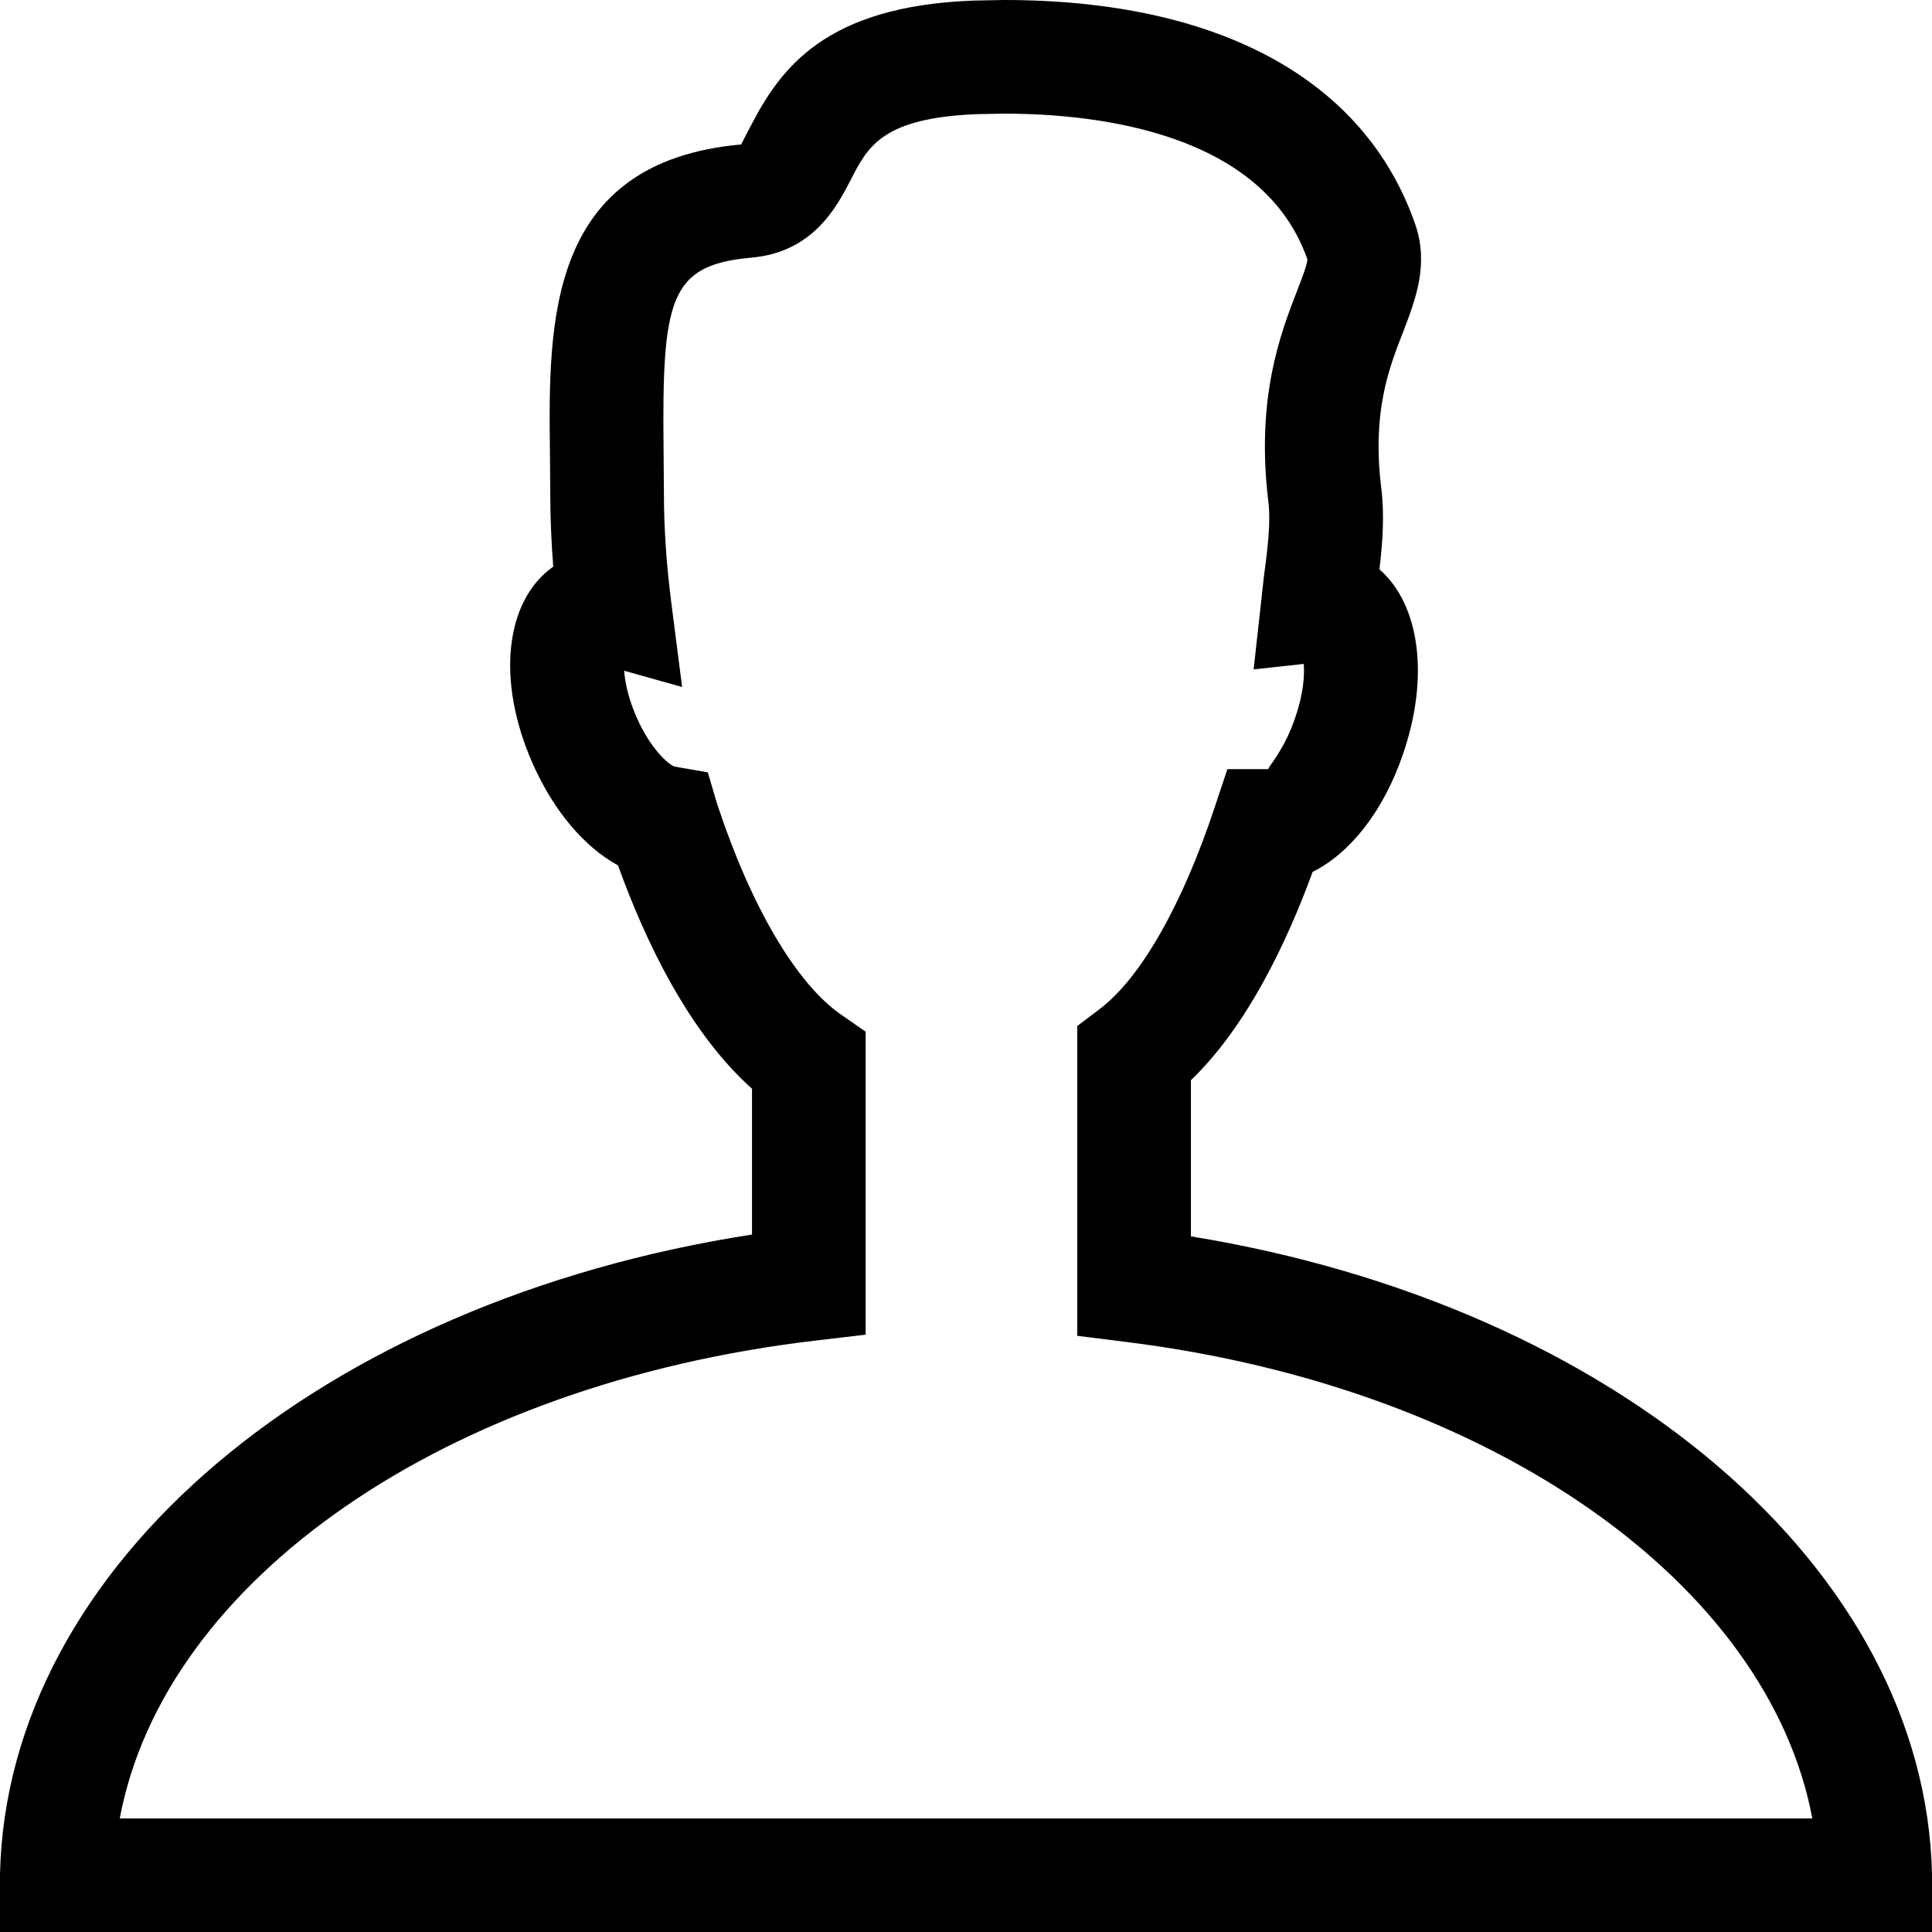
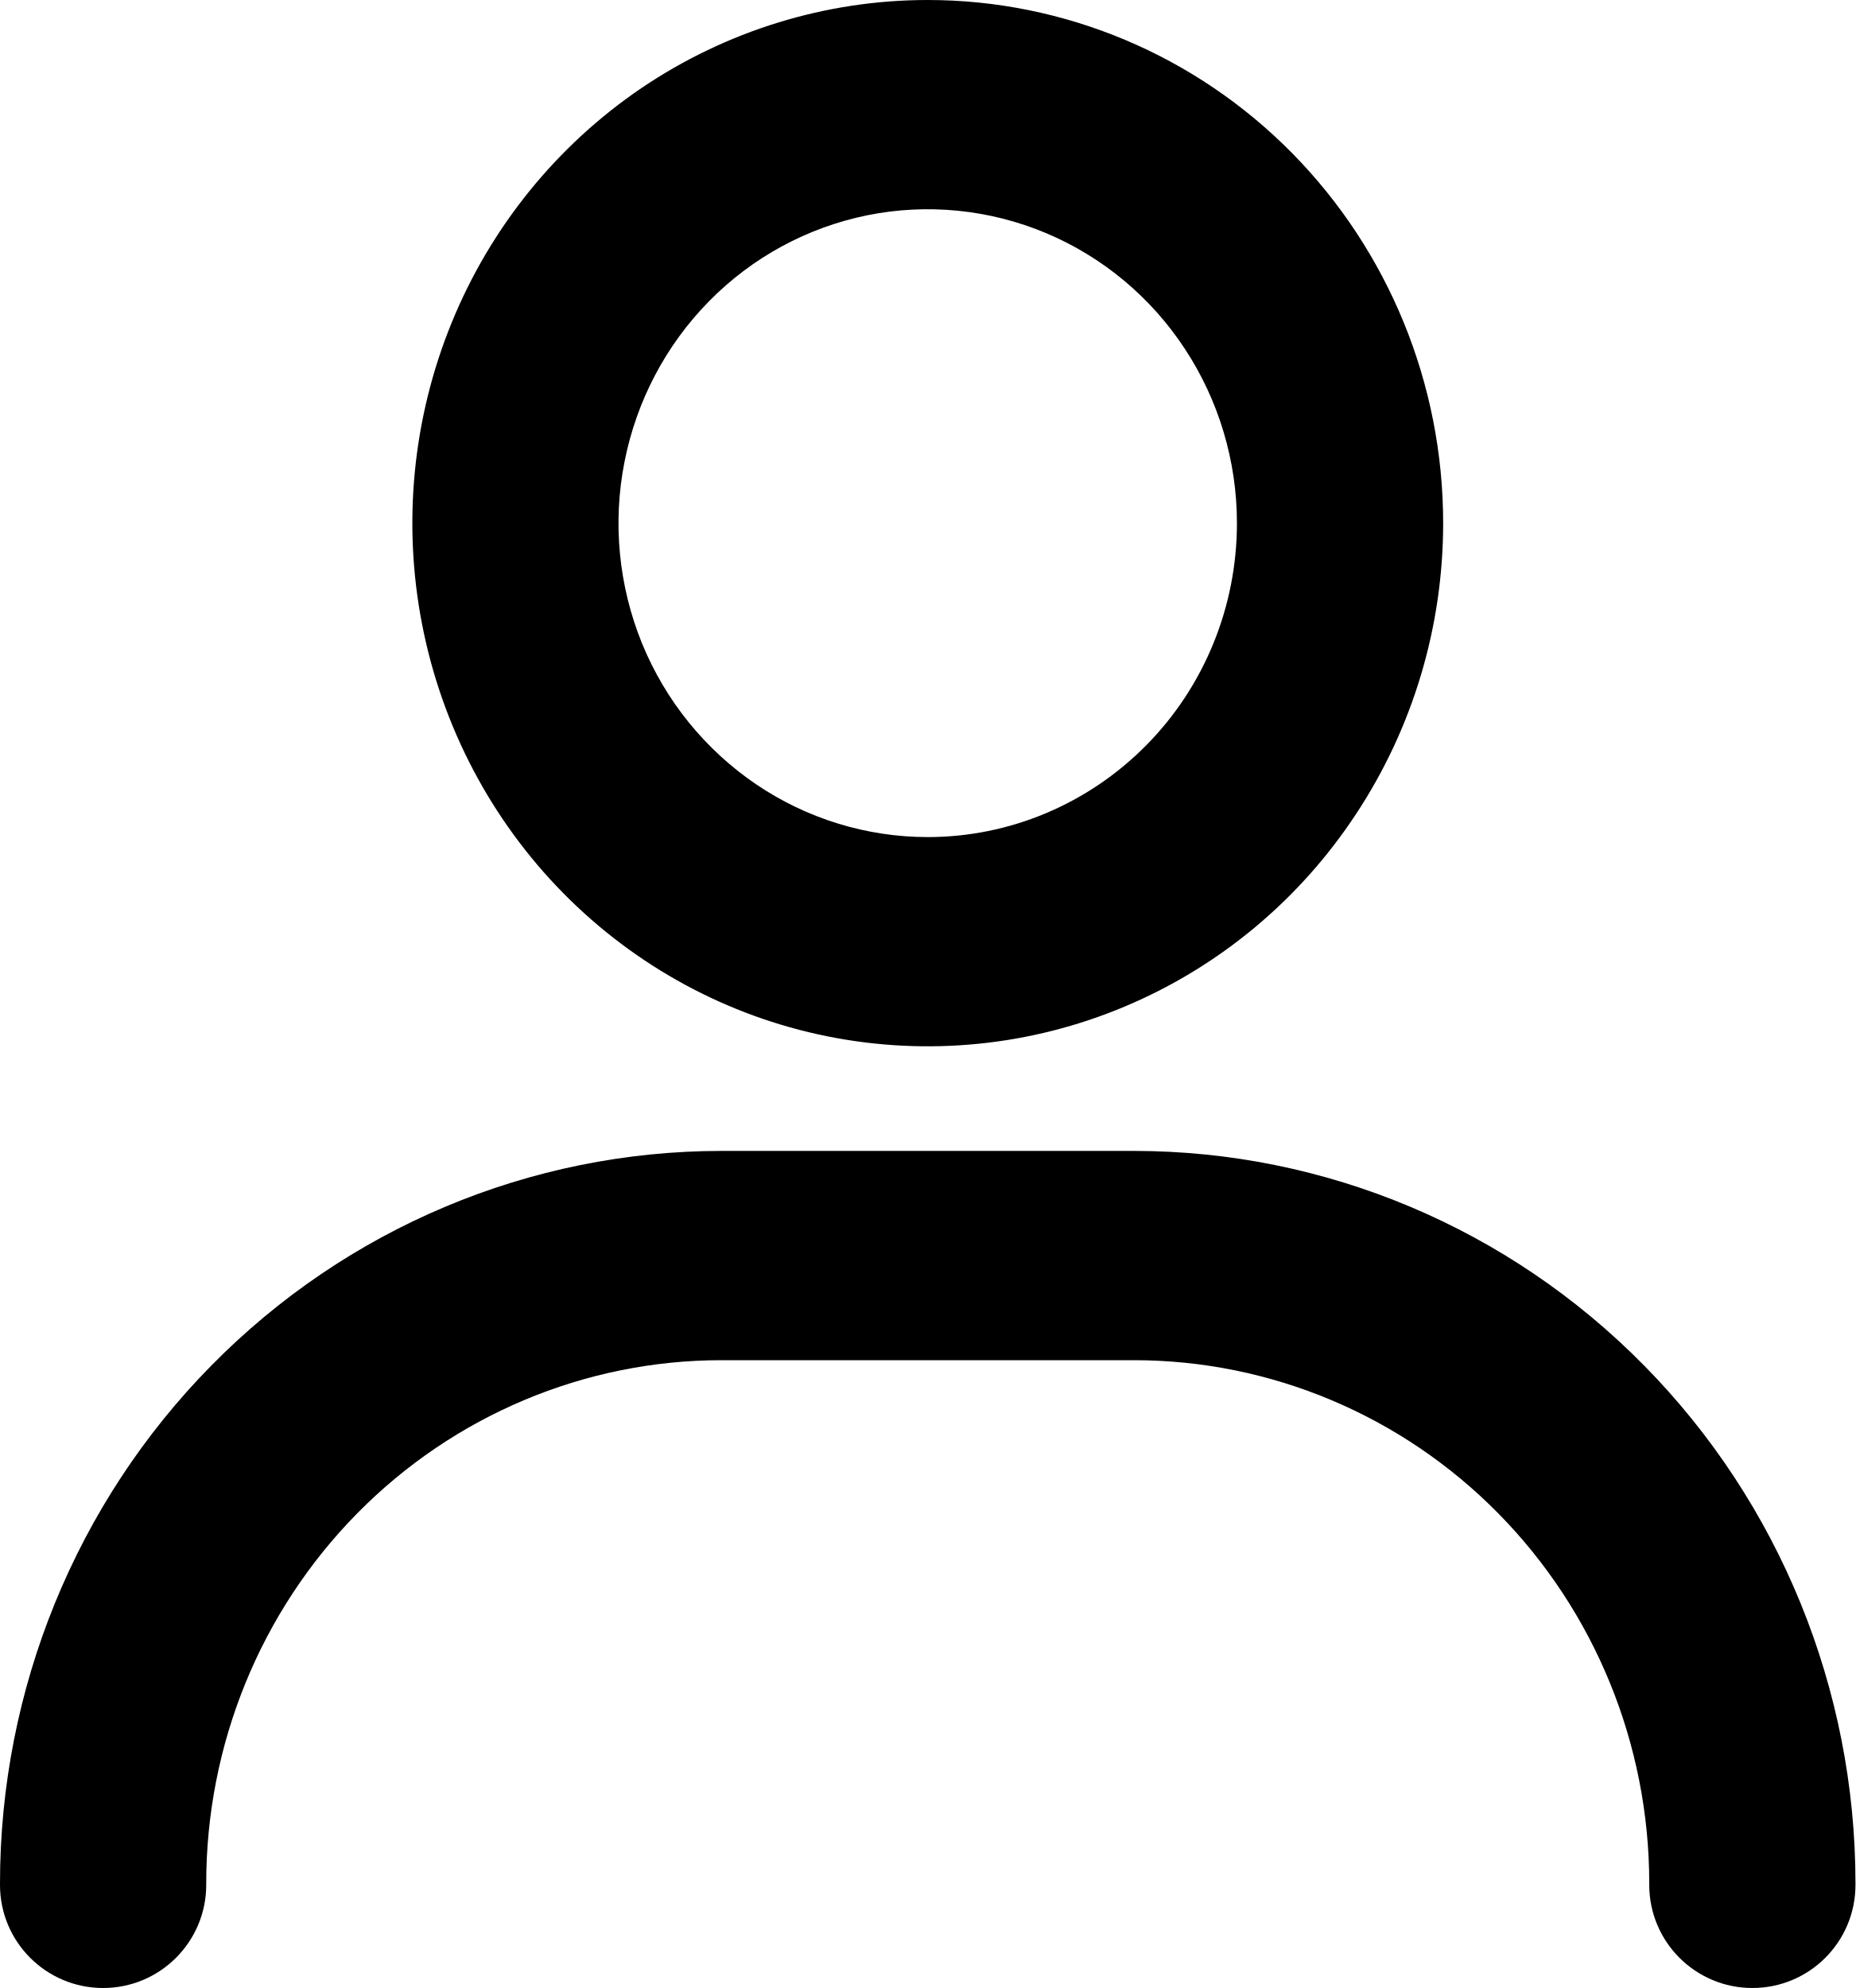
- <svg xmlns="http://www.w3.org/2000/svg" version="1.1" width="17" height="17" viewBox="0 0 17 17">
-   <g>
- </g>
-   <path d="M17 16.488c-0.063-2.687-2.778-4.999-6.521-5.609v-1.374c0.492-0.473 0.842-1.207 1.071-1.833 0.332-0.166 0.624-0.536 0.794-1.033 0.238-0.688 0.146-1.323-0.206-1.629 0.028-0.238 0.046-0.481 0.015-0.723-0.079-0.663 0.065-1.038 0.194-1.368 0.106-0.277 0.229-0.591 0.106-0.945-0.442-1.273-1.727-1.974-3.618-1.974l-0.264 0.005c-1.313 0.047-1.707 0.6-1.971 1.115-0.033 0.062-0.077 0.146-0.077 0.151-1.712 0.153-1.697 1.569-1.684 2.707l0.003 0.369c0 0.205 0.009 0.419 0.026 0.639-0.425 0.3-0.504 1.005-0.179 1.737 0.185 0.415 0.452 0.729 0.749 0.892 0.243 0.674 0.625 1.47 1.179 1.965v1.283c-3.798 0.589-6.554 2.907-6.617 5.625l-0.012 0.512h17.023l-0.011-0.512zM1.054 16c0.392-2.094 2.859-3.821 6.122-4.204l0.441-0.052v-2.666l-0.216-0.15c-0.393-0.272-0.791-0.947-1.090-1.851l-0.083-0.281-0.294-0.051c-0.053-0.019-0.208-0.153-0.33-0.428-0.075-0.168-0.104-0.312-0.112-0.415l0.51 0.143-0.096-0.749c-0.042-0.33-0.064-0.651-0.064-0.95l-0.003-0.38c-0.015-1.341 0.051-1.634 0.773-1.699 0.545-0.048 0.752-0.449 0.876-0.689 0.15-0.292 0.28-0.543 1.12-0.574l0.227-0.004c0.829 0 2.279 0.169 2.669 1.282 0 0.043-0.052 0.177-0.090 0.275-0.145 0.374-0.364 0.939-0.254 1.853 0.024 0.188-0.007 0.424-0.040 0.675l-0.089 0.805 0.441-0.048c0.008 0.104-0.004 0.269-0.075 0.472-0.097 0.289-0.242 0.438-0.237 0.454h-0.36l-0.114 0.342c-0.283 0.853-0.65 1.497-1.009 1.768l-0.198 0.15v2.726l0.438 0.055c3.211 0.401 5.641 2.123 6.030 4.192h-14.893z" fill="#000000" />
+ <svg xmlns="http://www.w3.org/2000/svg" width="14" height="15" viewBox="0 0 14 15" fill="currentColor">
+   <path d="M7 0C6.231 0 5.479 0.232 4.839 0.665C4.2 1.099 3.701 1.715 3.407 2.437C3.113 3.158 3.036 3.952 3.186 4.717C3.336 5.483 3.706 6.187 4.25 6.739C4.794 7.291 5.487 7.667 6.241 7.819C6.996 7.971 7.778 7.893 8.488 7.594C9.199 7.295 9.806 6.79 10.233 6.14C10.661 5.491 10.889 4.728 10.889 3.947C10.889 2.9 10.479 1.896 9.75 1.156C9.021 0.416 8.031 0 7 0ZM7 6.316C6.539 6.316 6.087 6.177 5.704 5.917C5.32 5.656 5.021 5.287 4.844 4.854C4.668 4.421 4.621 3.945 4.712 3.485C4.802 3.026 5.024 2.604 5.35 2.273C5.676 1.941 6.092 1.716 6.545 1.624C6.997 1.533 7.467 1.58 7.893 1.759C8.319 1.938 8.684 2.242 8.94 2.632C9.196 3.021 9.333 3.479 9.333 3.947C9.333 4.576 9.088 5.178 8.65 5.622C8.212 6.066 7.619 6.316 7 6.316ZM13.222 15C13.652 15 14 14.652 14 14.222V14.21C14 12.745 13.426 11.339 12.405 10.303C11.384 9.266 10 8.684 8.556 8.684H5.444C4 8.684 2.616 9.266 1.595 10.303C0.574 11.339 0 12.745 0 14.21V14.222C0 14.652 0.348 15 0.778 15C1.207 15 1.556 14.652 1.556 14.222V14.21C1.556 13.164 1.965 12.16 2.695 11.419C3.424 10.679 4.413 10.263 5.444 10.263H8.556C9.587 10.263 10.576 10.679 11.305 11.419C12.035 12.16 12.444 13.164 12.444 14.21V14.222C12.444 14.652 12.793 15 13.222 15Z" fill="currentColor" />
</svg>
